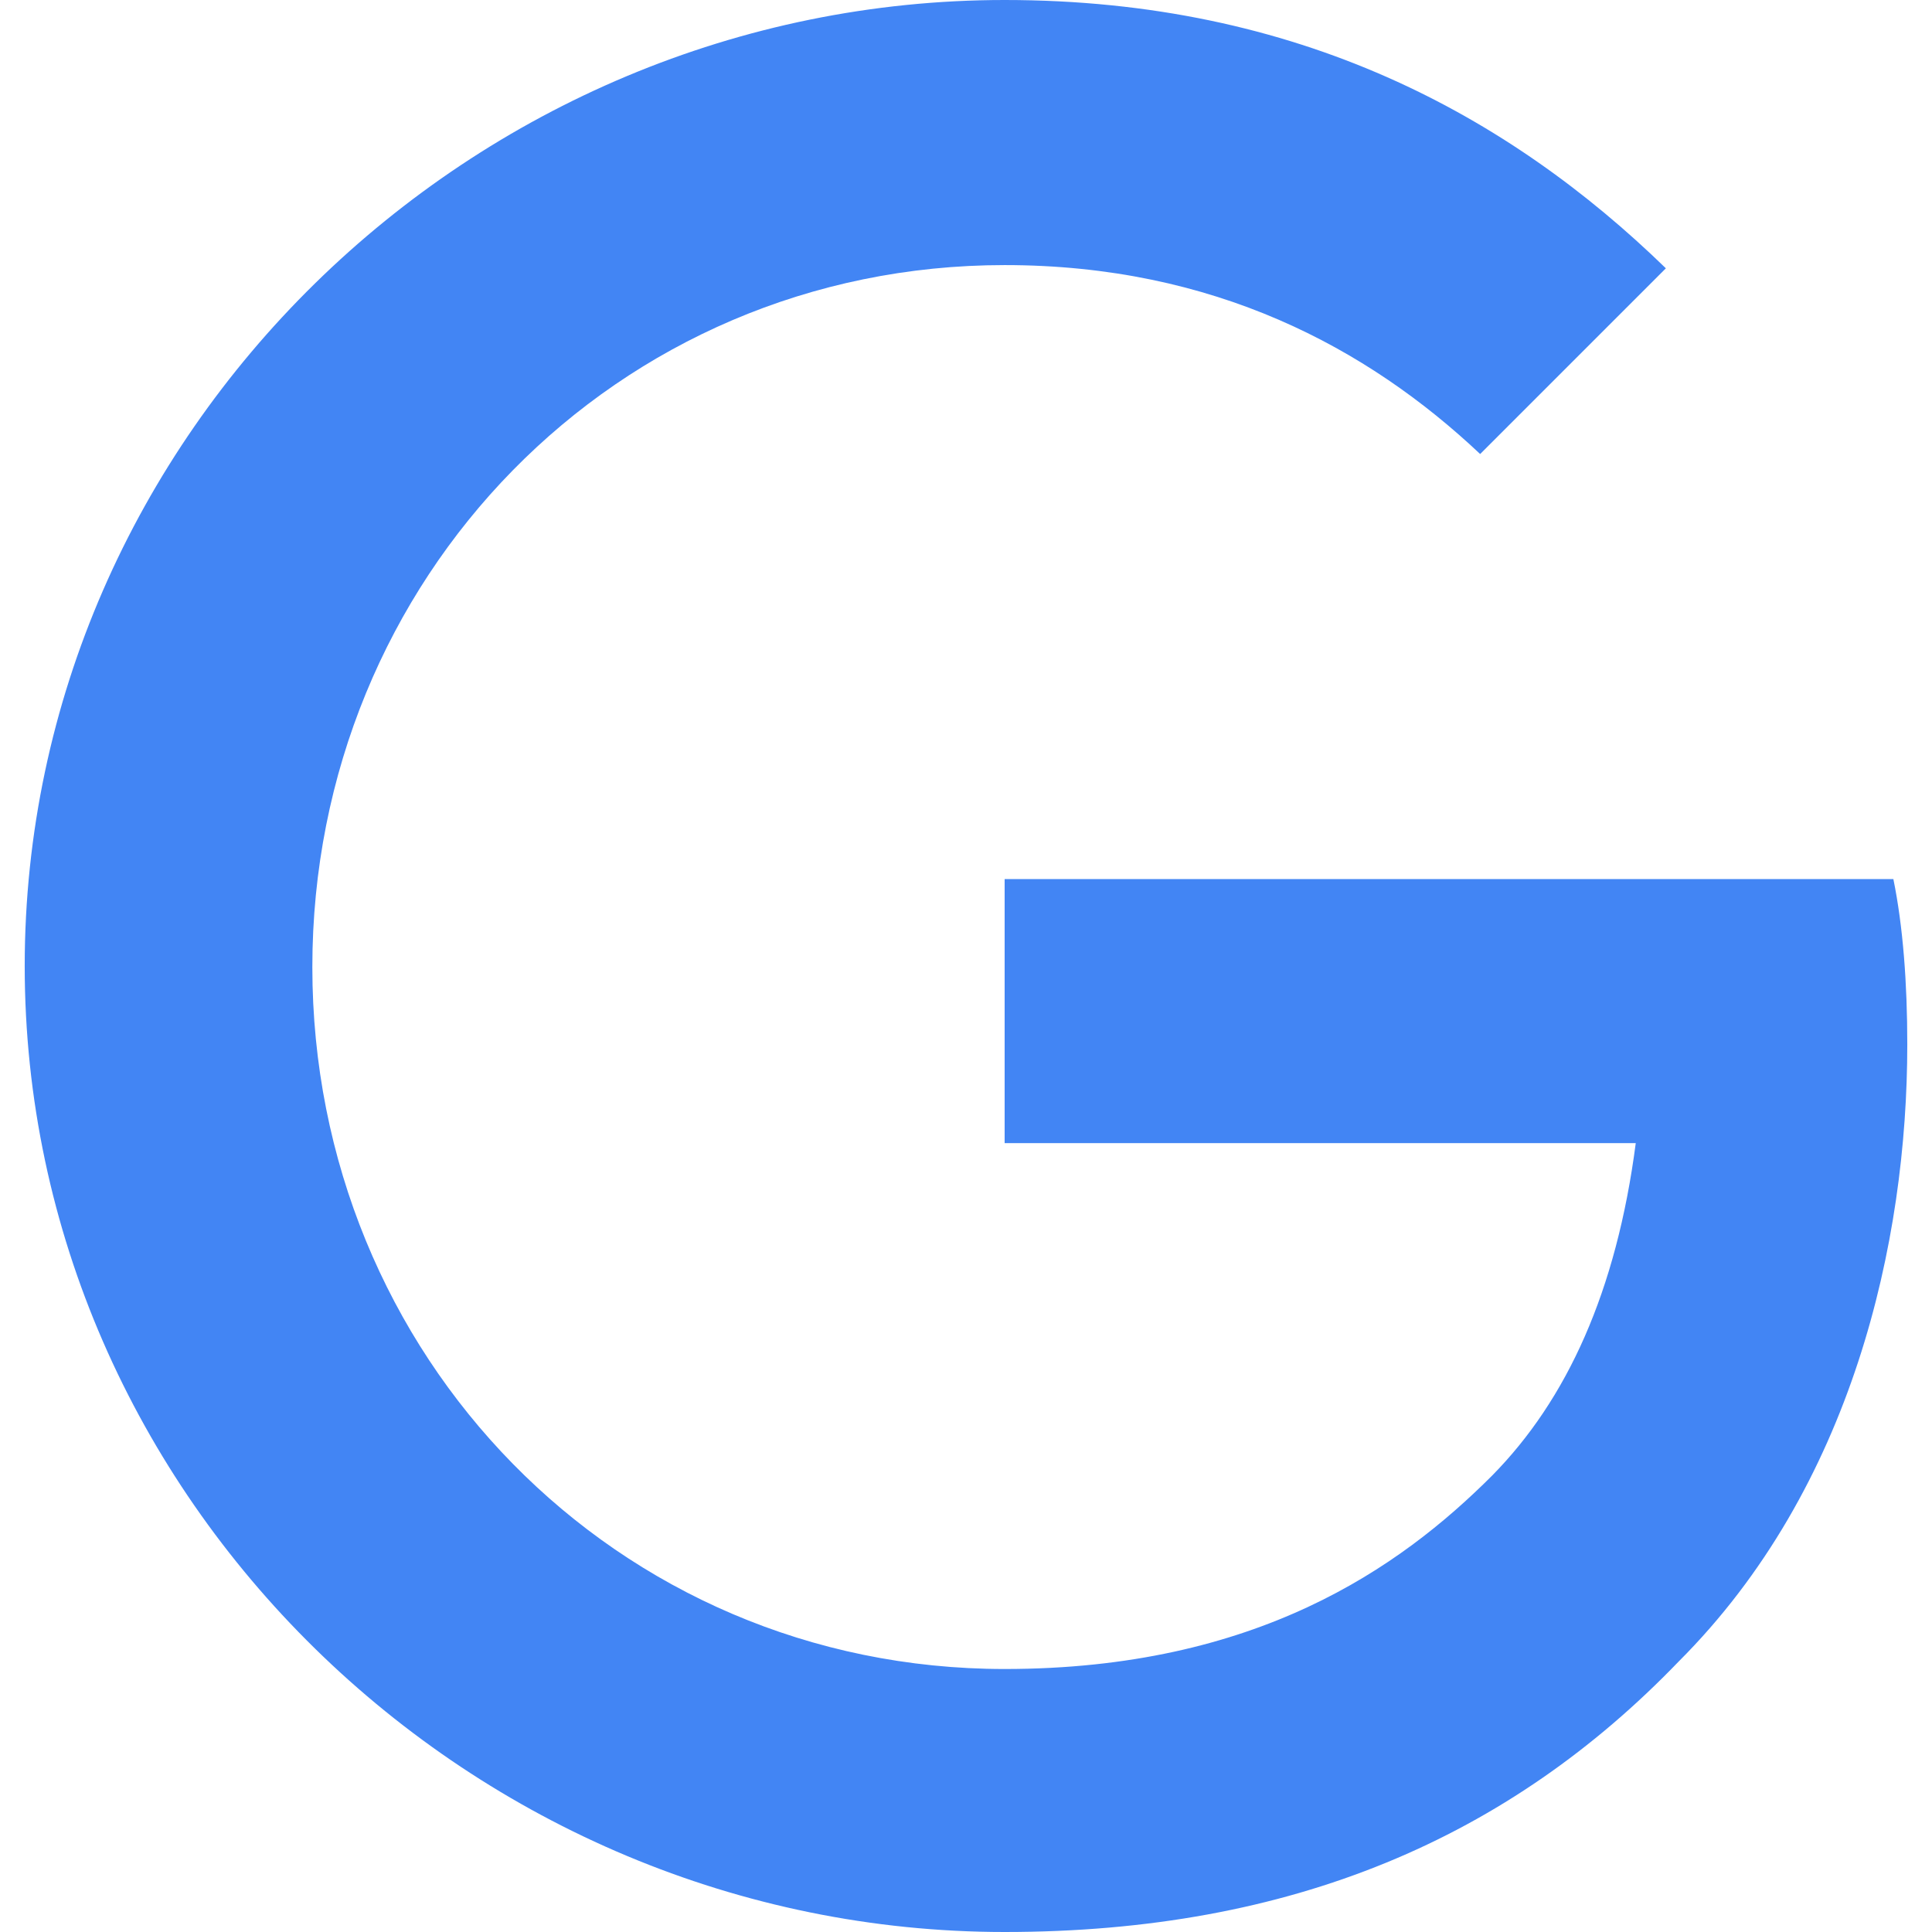
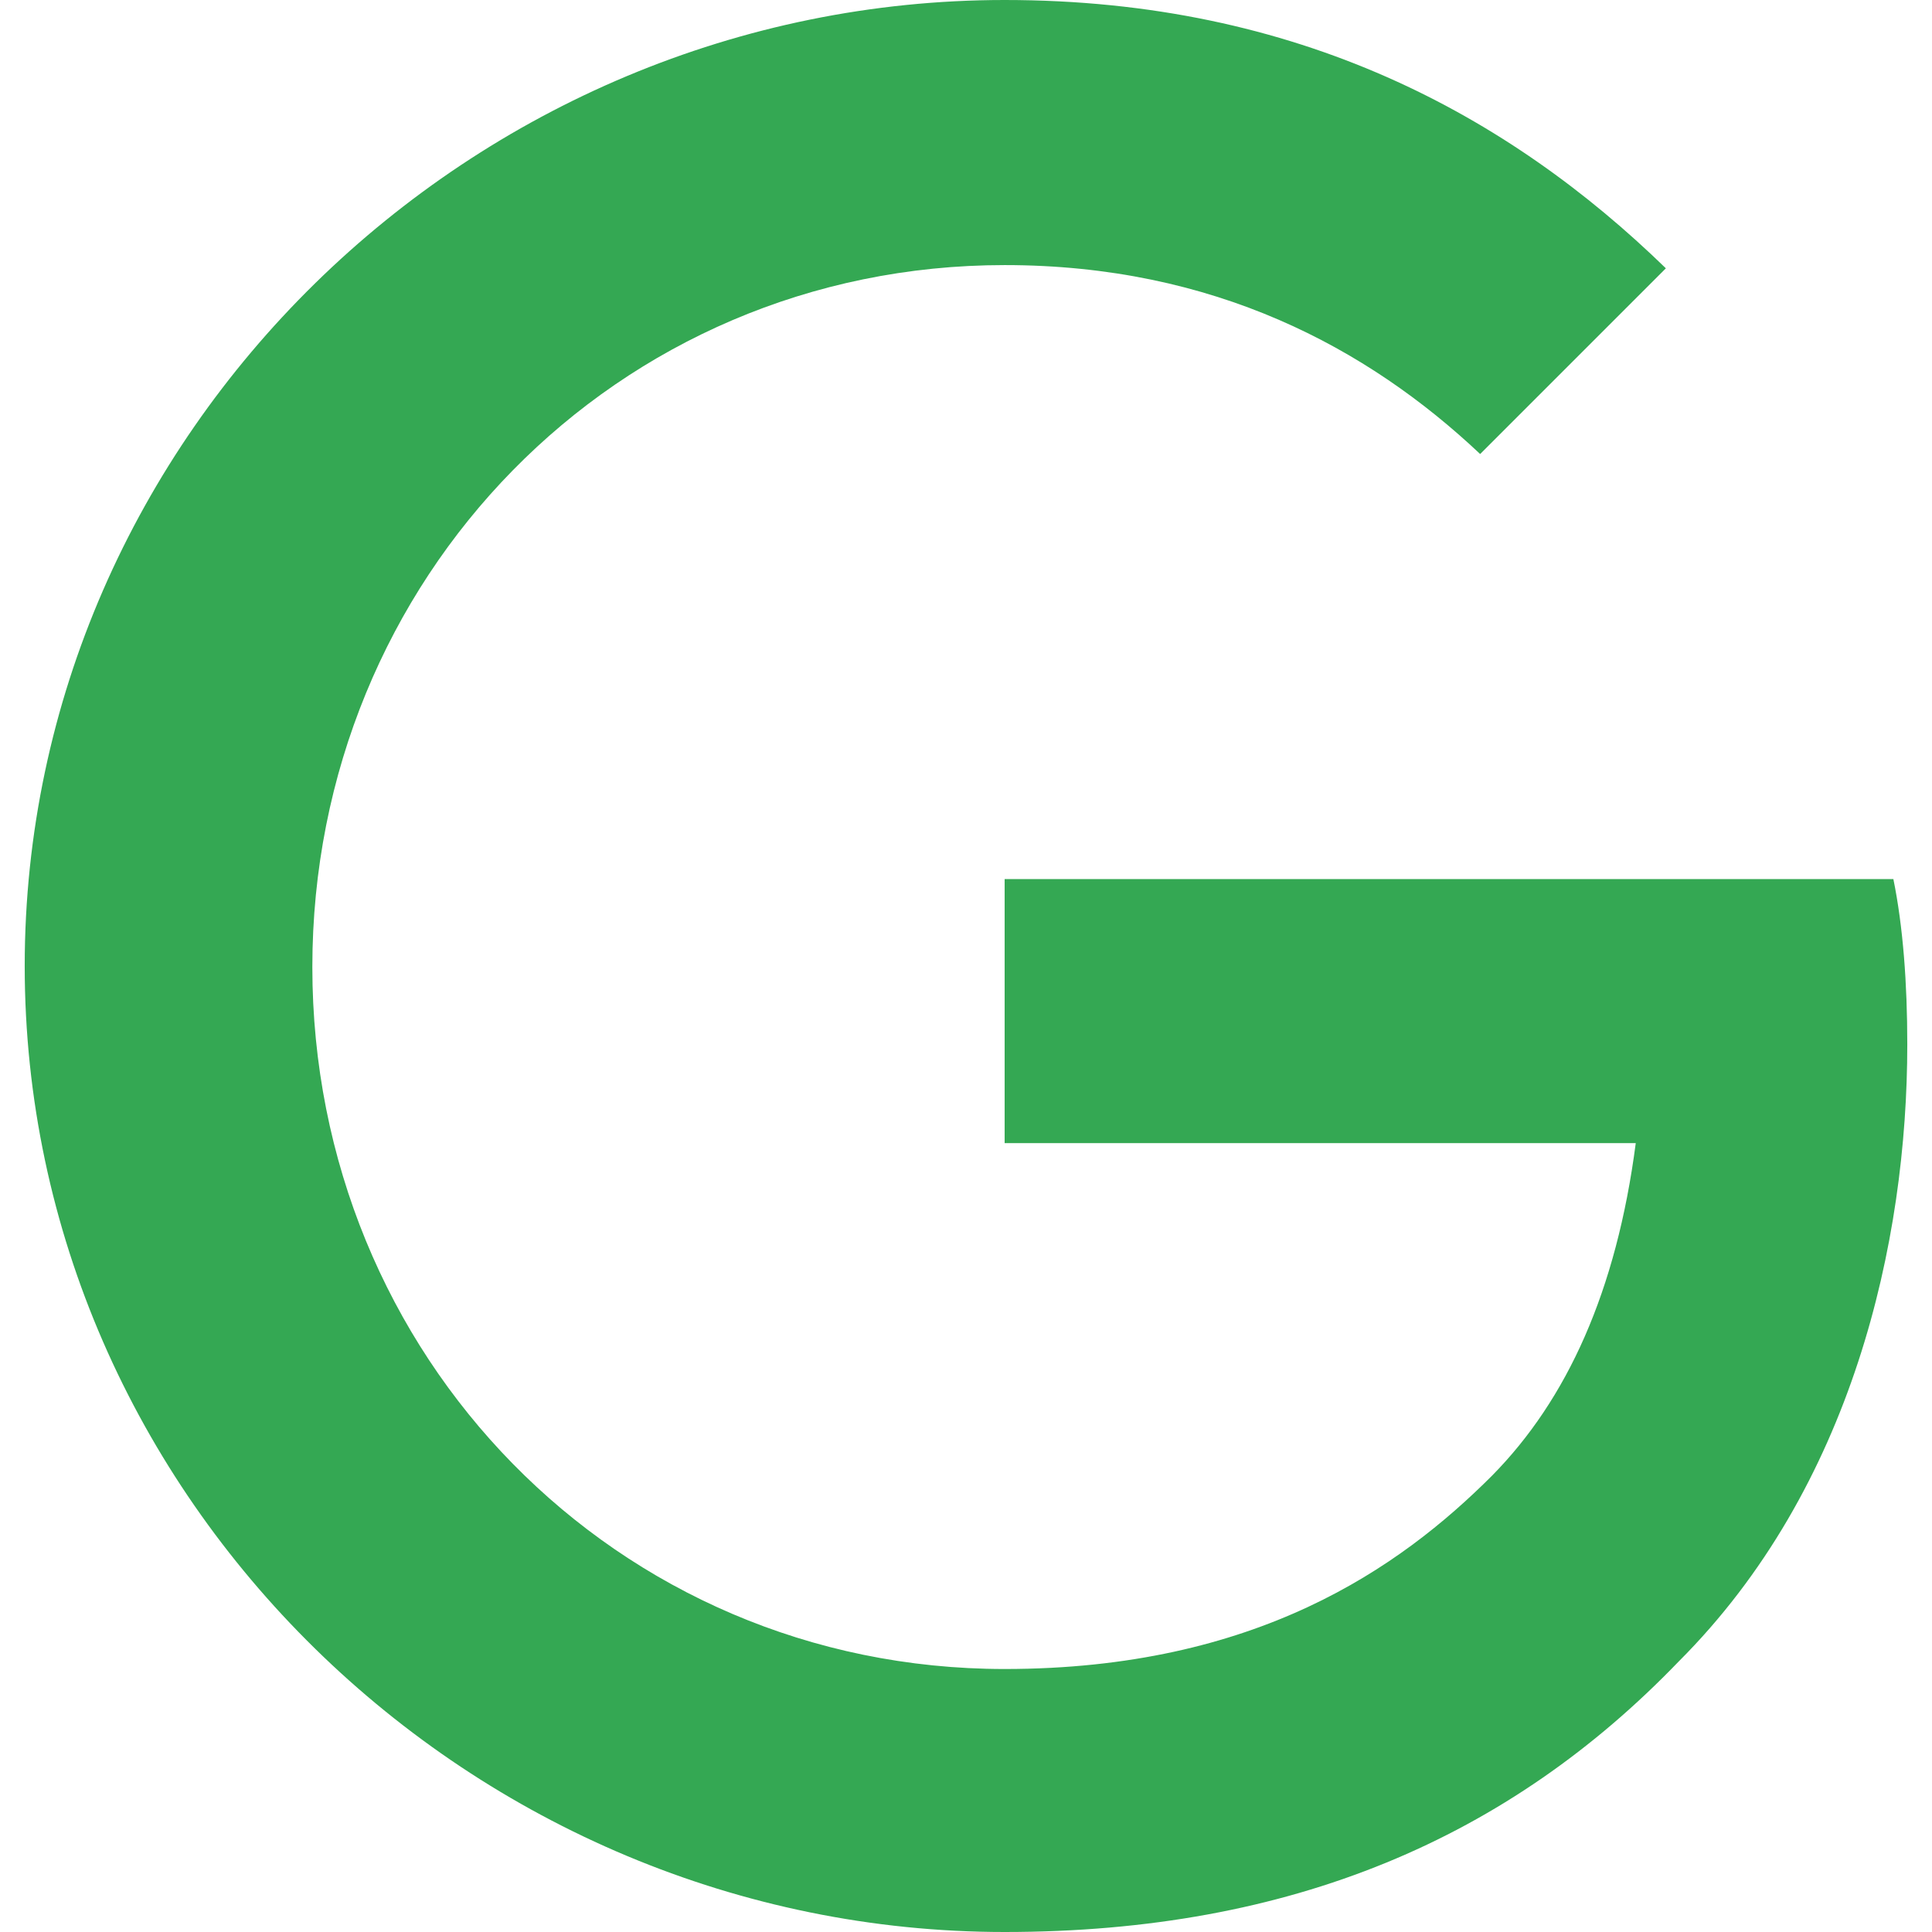
- <svg xmlns="http://www.w3.org/2000/svg" role="img" viewBox="0 0 24 24" fill="#4285F4">
+ <svg xmlns="http://www.w3.org/2000/svg" role="img" viewBox="0 0 24 24" fill="#34A853">
  <path d="M12.48 10.92v3.28h7.84c-.24 1.84-.853 3.187-1.787 4.133-1.147 1.147-2.933 2.4-6.053 2.4-4.827 0-8.6-3.893-8.6-8.72s3.773-8.72 8.6-8.72c2.6 0 4.507 1.027 5.907 2.347l2.307-2.307C18.747 1.44 16.133 0 12.48 0 5.867 0 .307 5.387.307 12s5.56 12 12.173 12c3.573 0 6.267-1.173 8.373-3.36 2.16-2.16 2.84-5.213 2.84-7.667 0-.76-.053-1.467-.173-2.053H12.48z" />
</svg>
